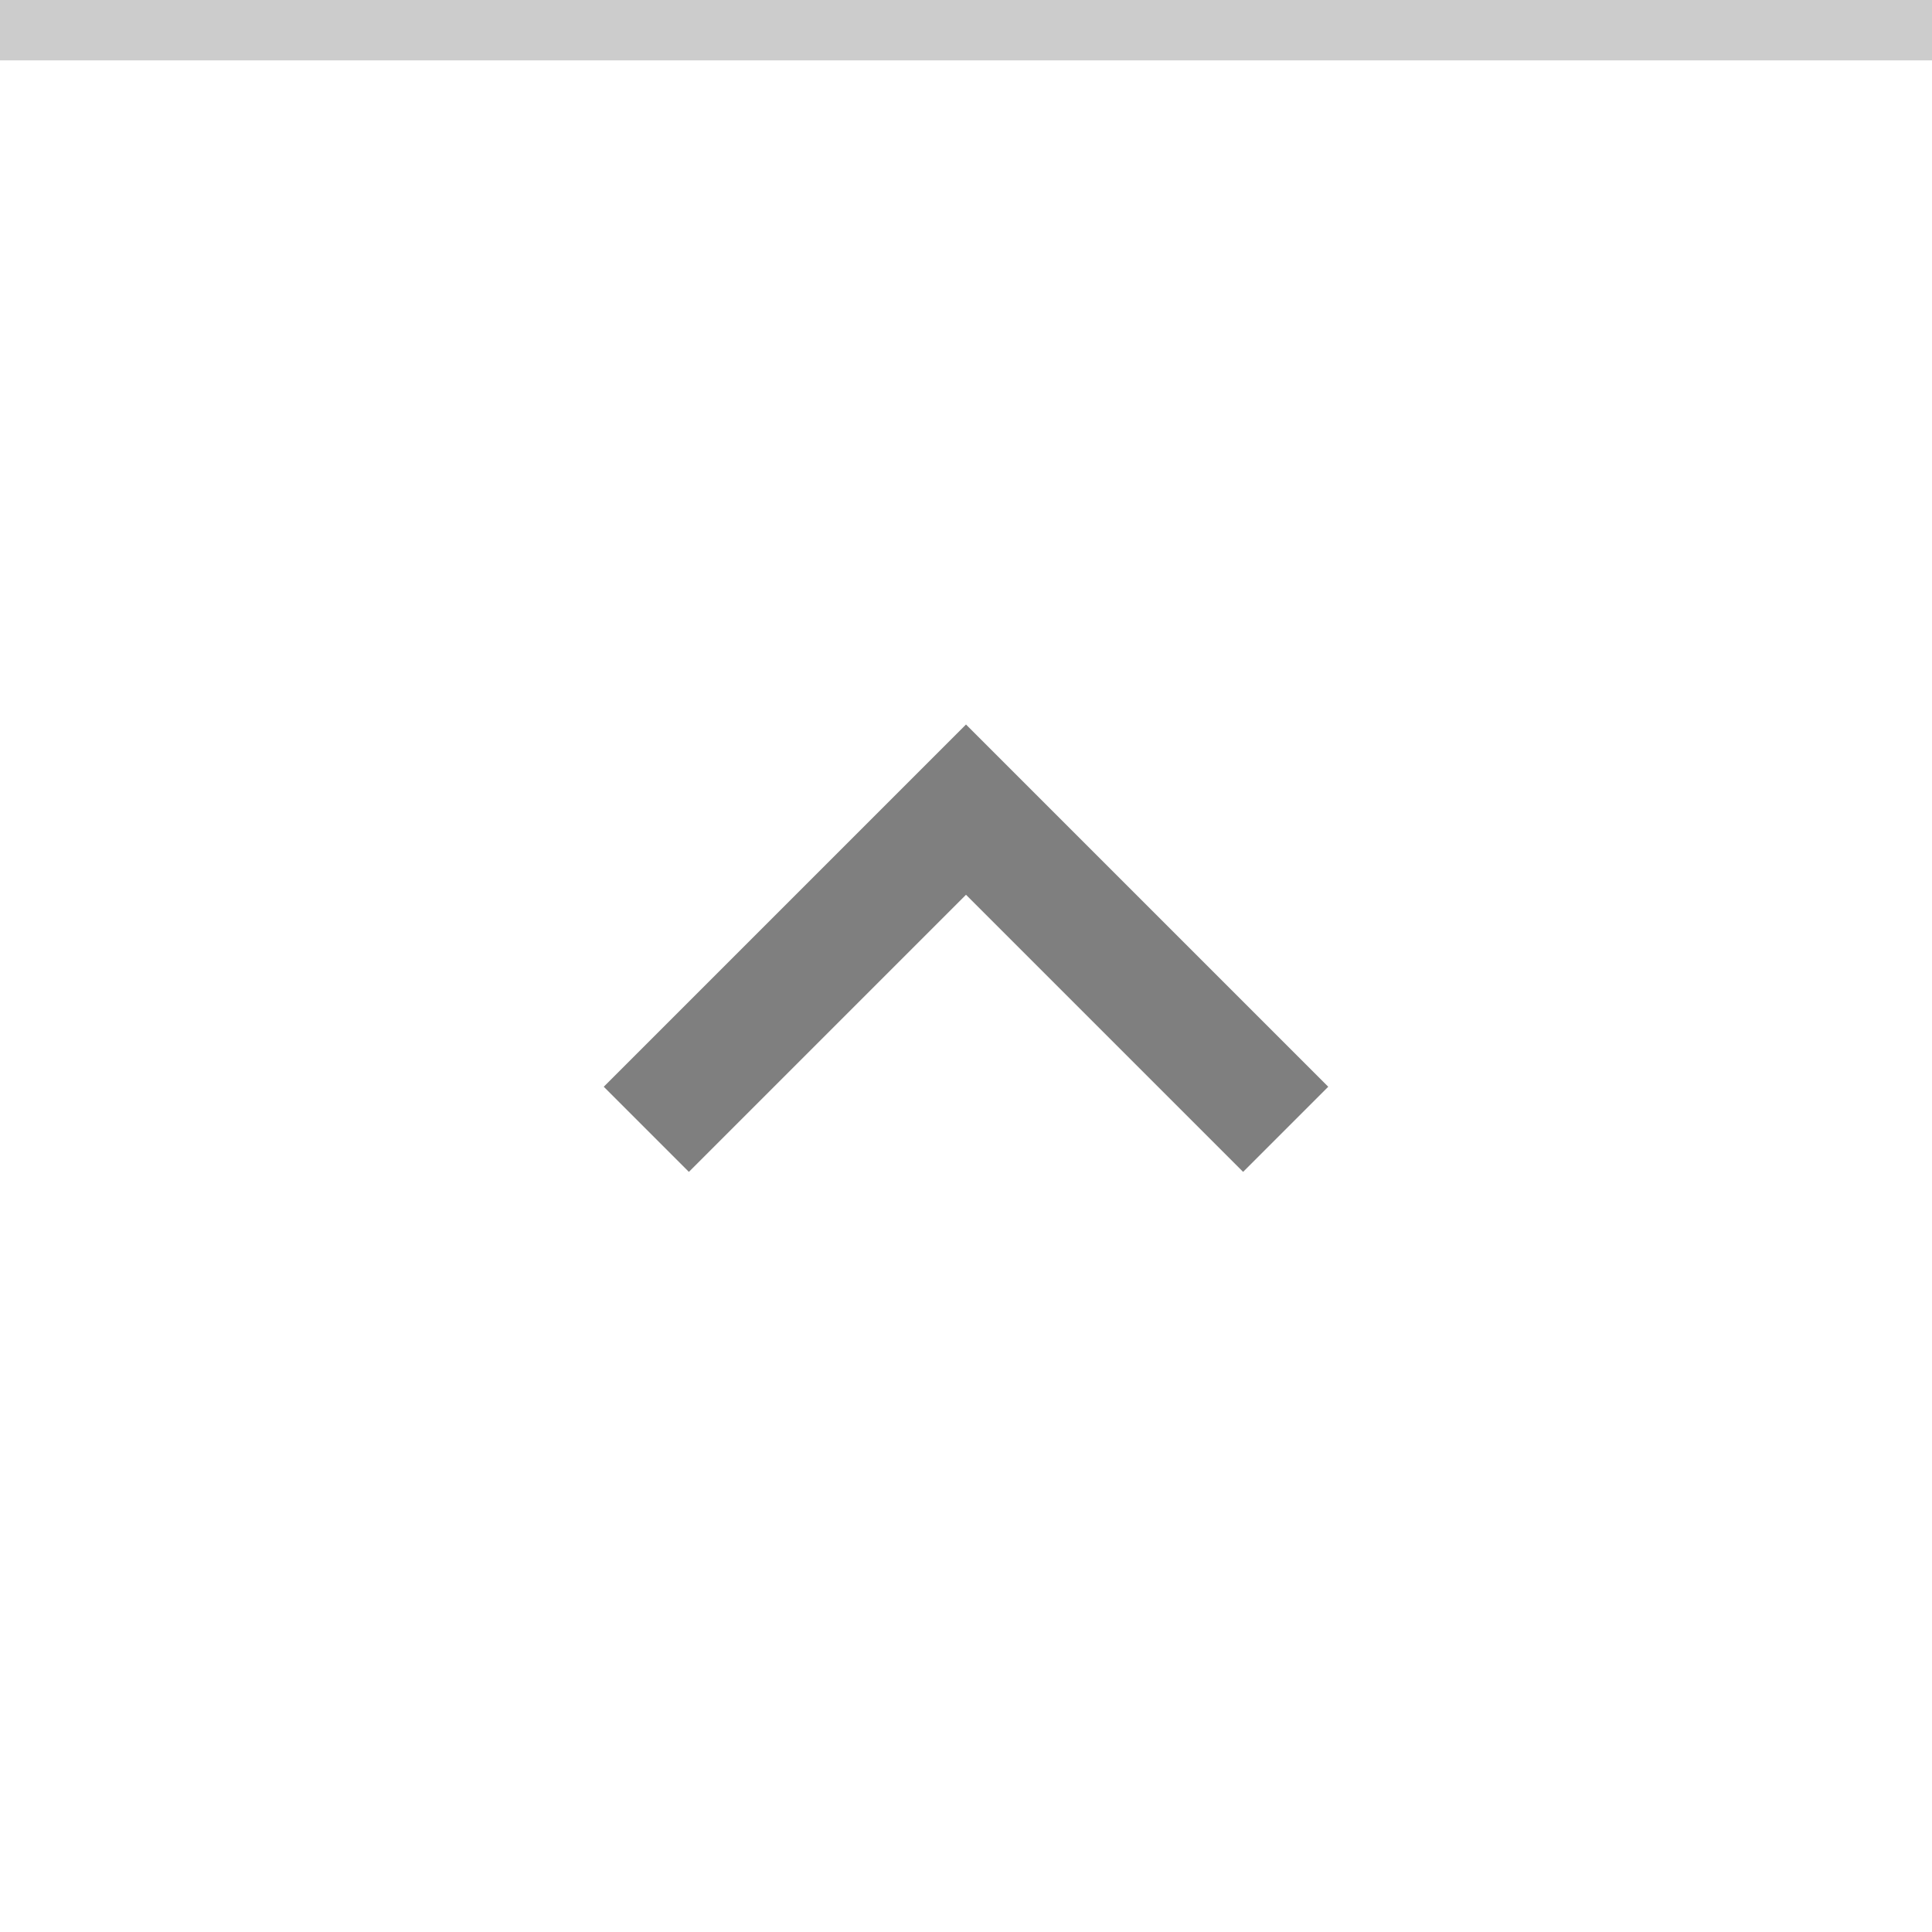
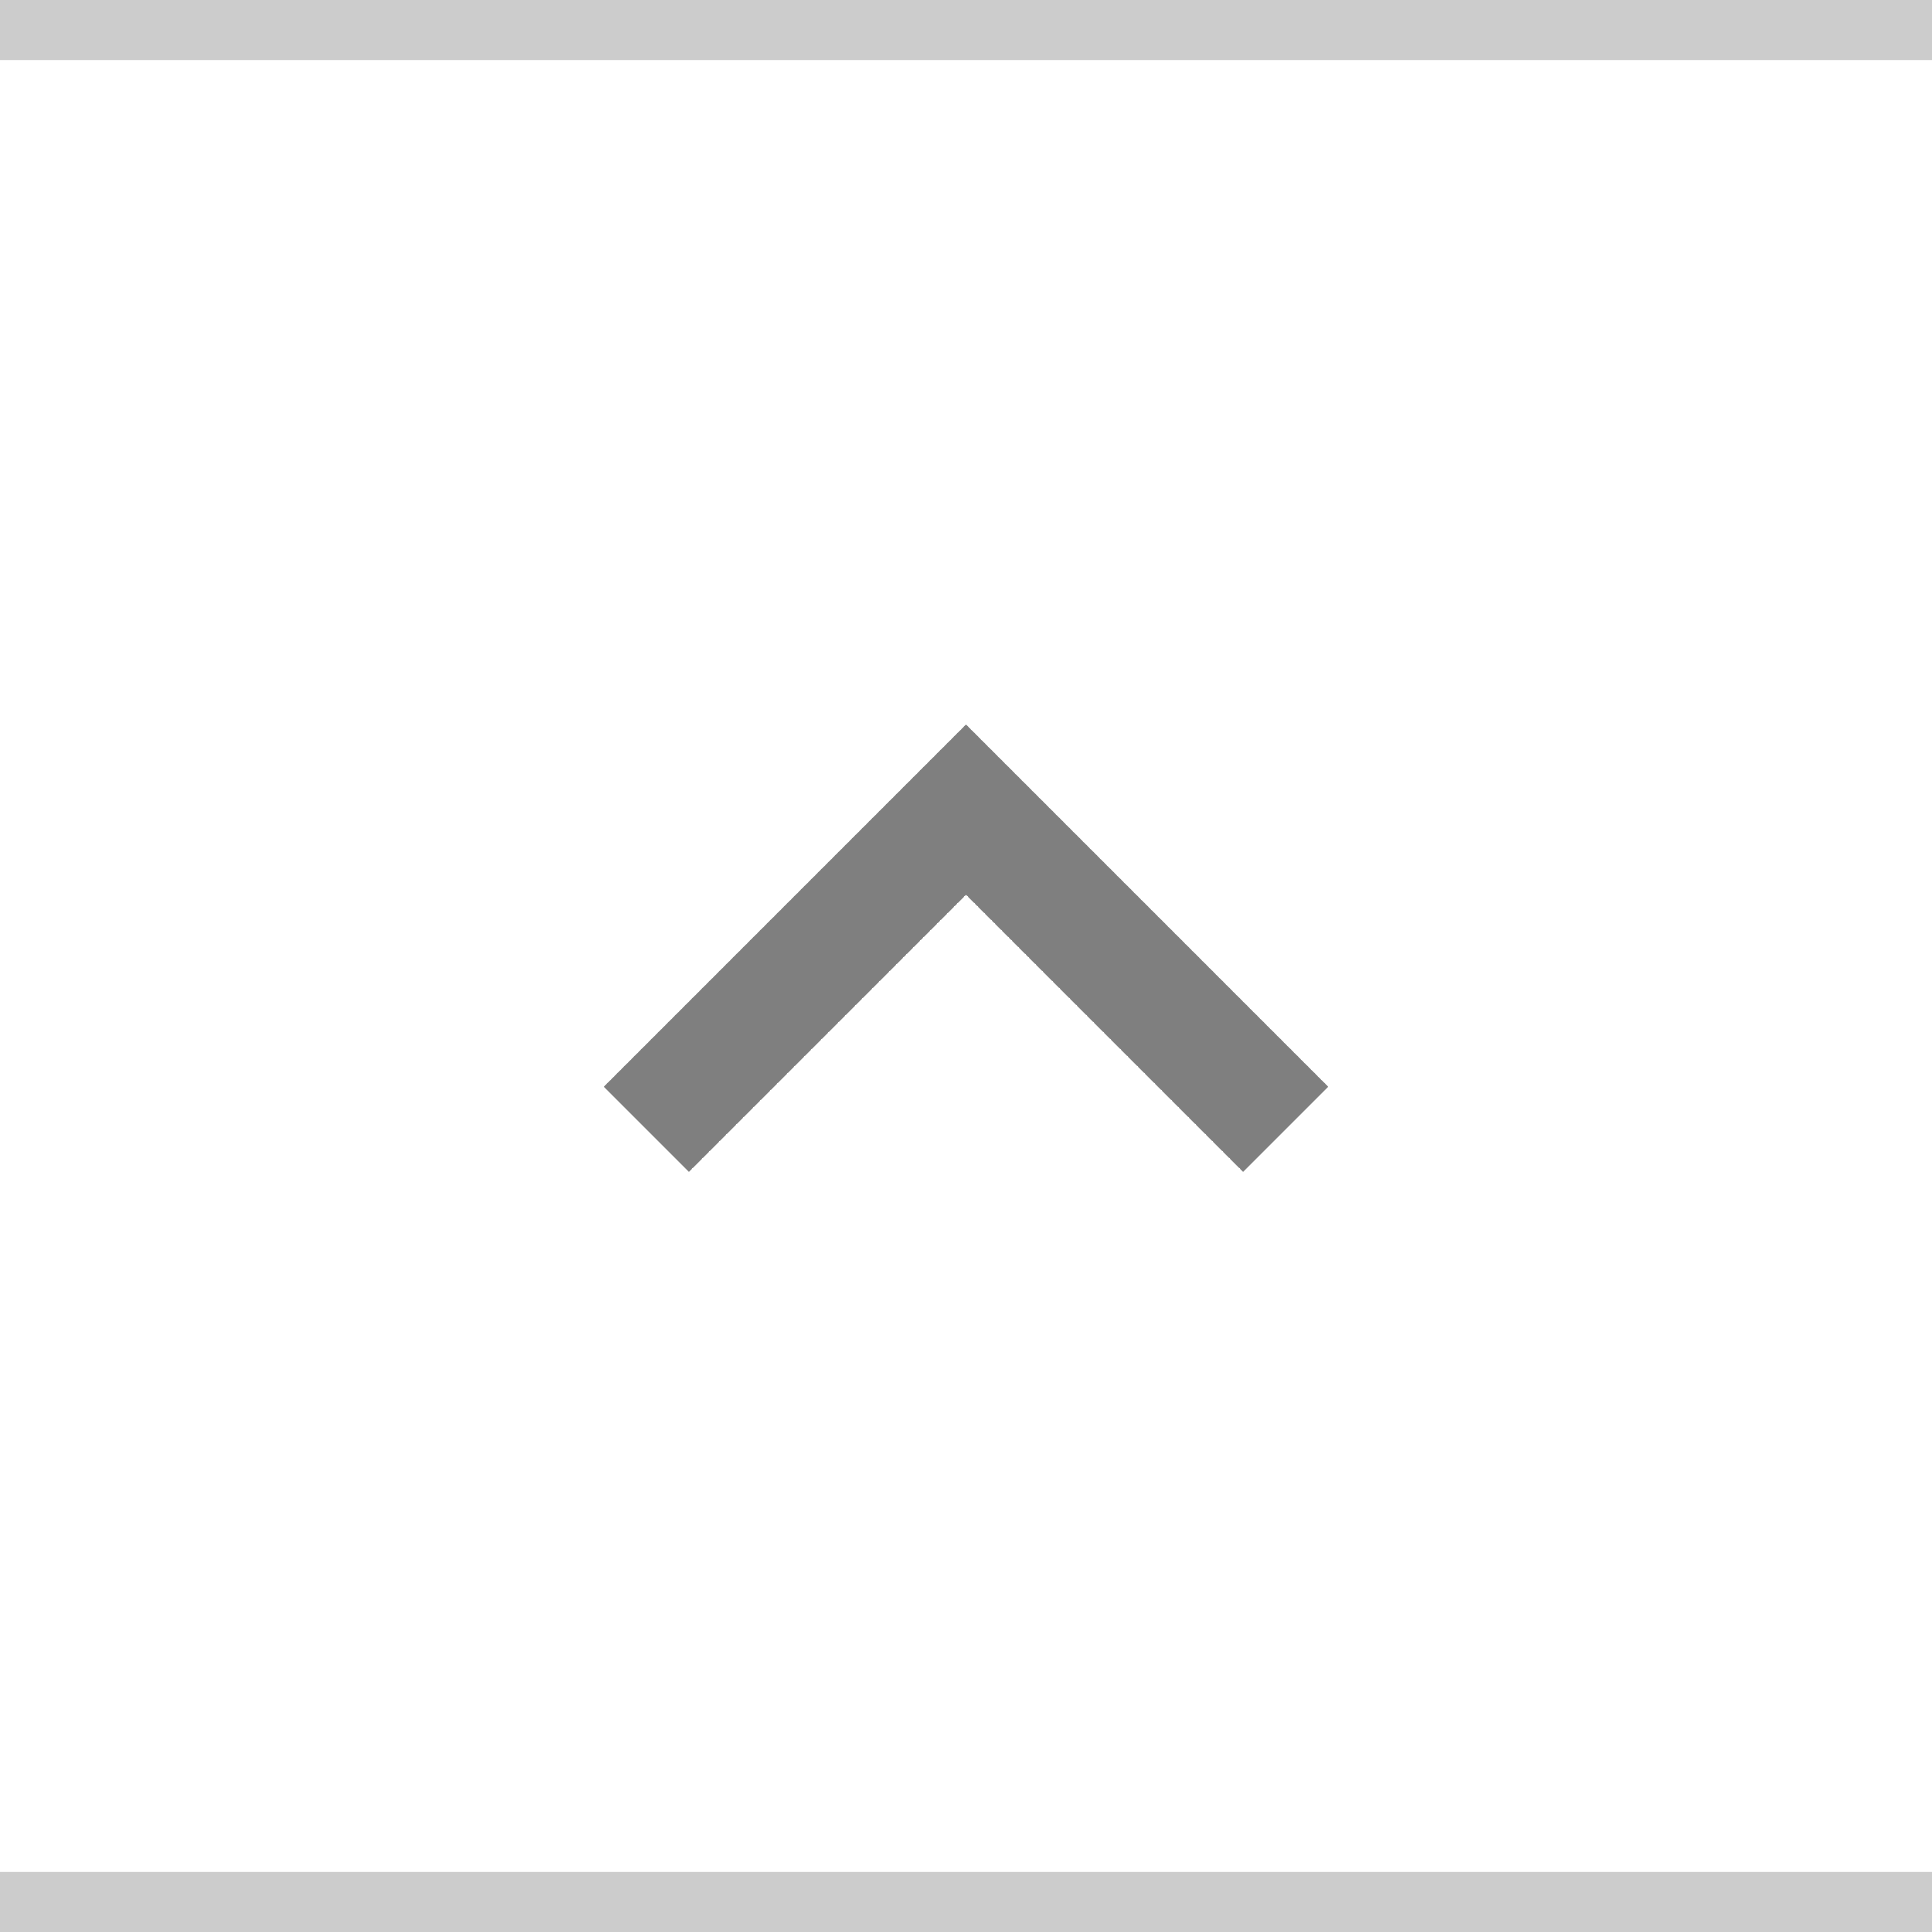
<svg xmlns="http://www.w3.org/2000/svg" width="32" height="32" viewBox="0 0 32 32" version="1.1" id="svg66">
  <defs id="defs70" />
  <rect width="32" height="32" fill="#D6D6D6" id="rect56" style="fill:#ffffff;fill-opacity:1" />
  <g style="opacity:0.5" fill="#000000" opacity="0.38" id="g64">
    <circle cx="16" cy="16" r="12" opacity="0" id="circle60" />
    <path d="m10 18 1.41 1.41 4.59-4.59 4.59 4.59 1.41-1.41-6-6z" id="path62" />
  </g>
  <rect width="32" height="1" fill="#FFFFFF" fill-opacity="0.4" id="rect166" style="opacity:0.2;fill:#000000;fill-opacity:1" x="0" y="0" />
+   <rect width="32" height="1" fill="#FFFFFF" fill-opacity="0.4" id="rect166-5" style="opacity:0.2;fill:#000000;fill-opacity:1" x="0" y="31" />
</svg>
